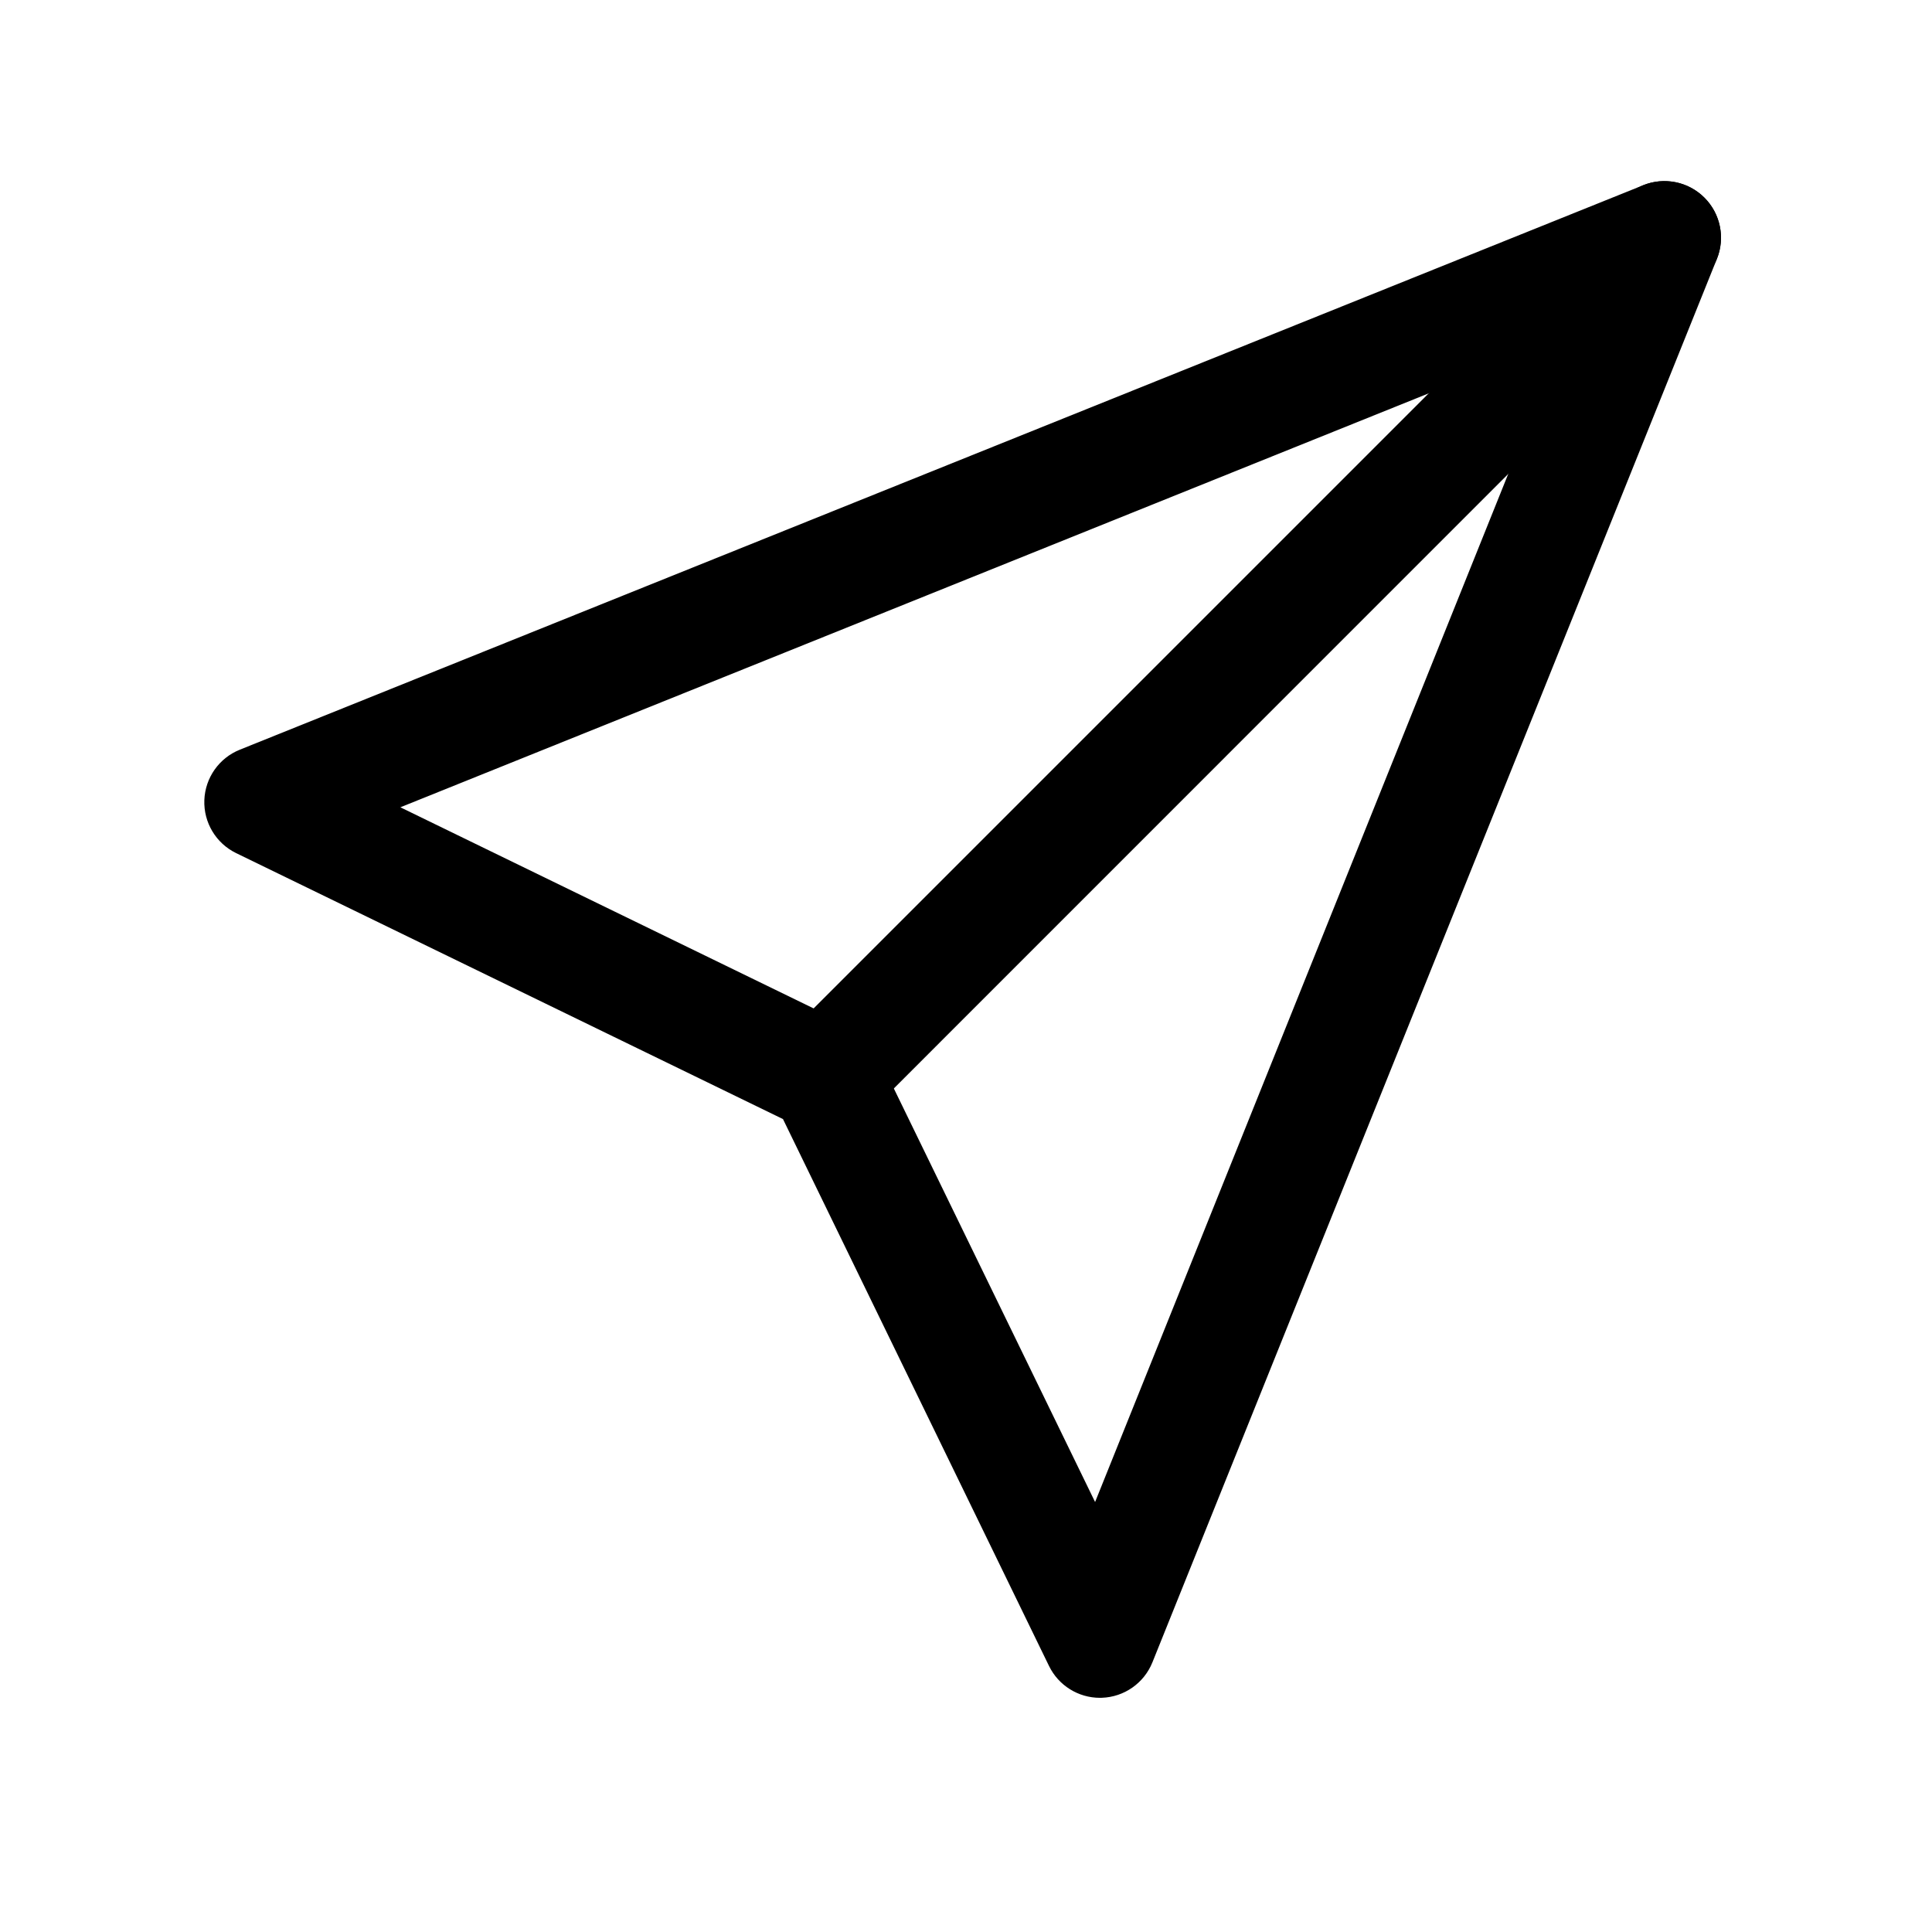
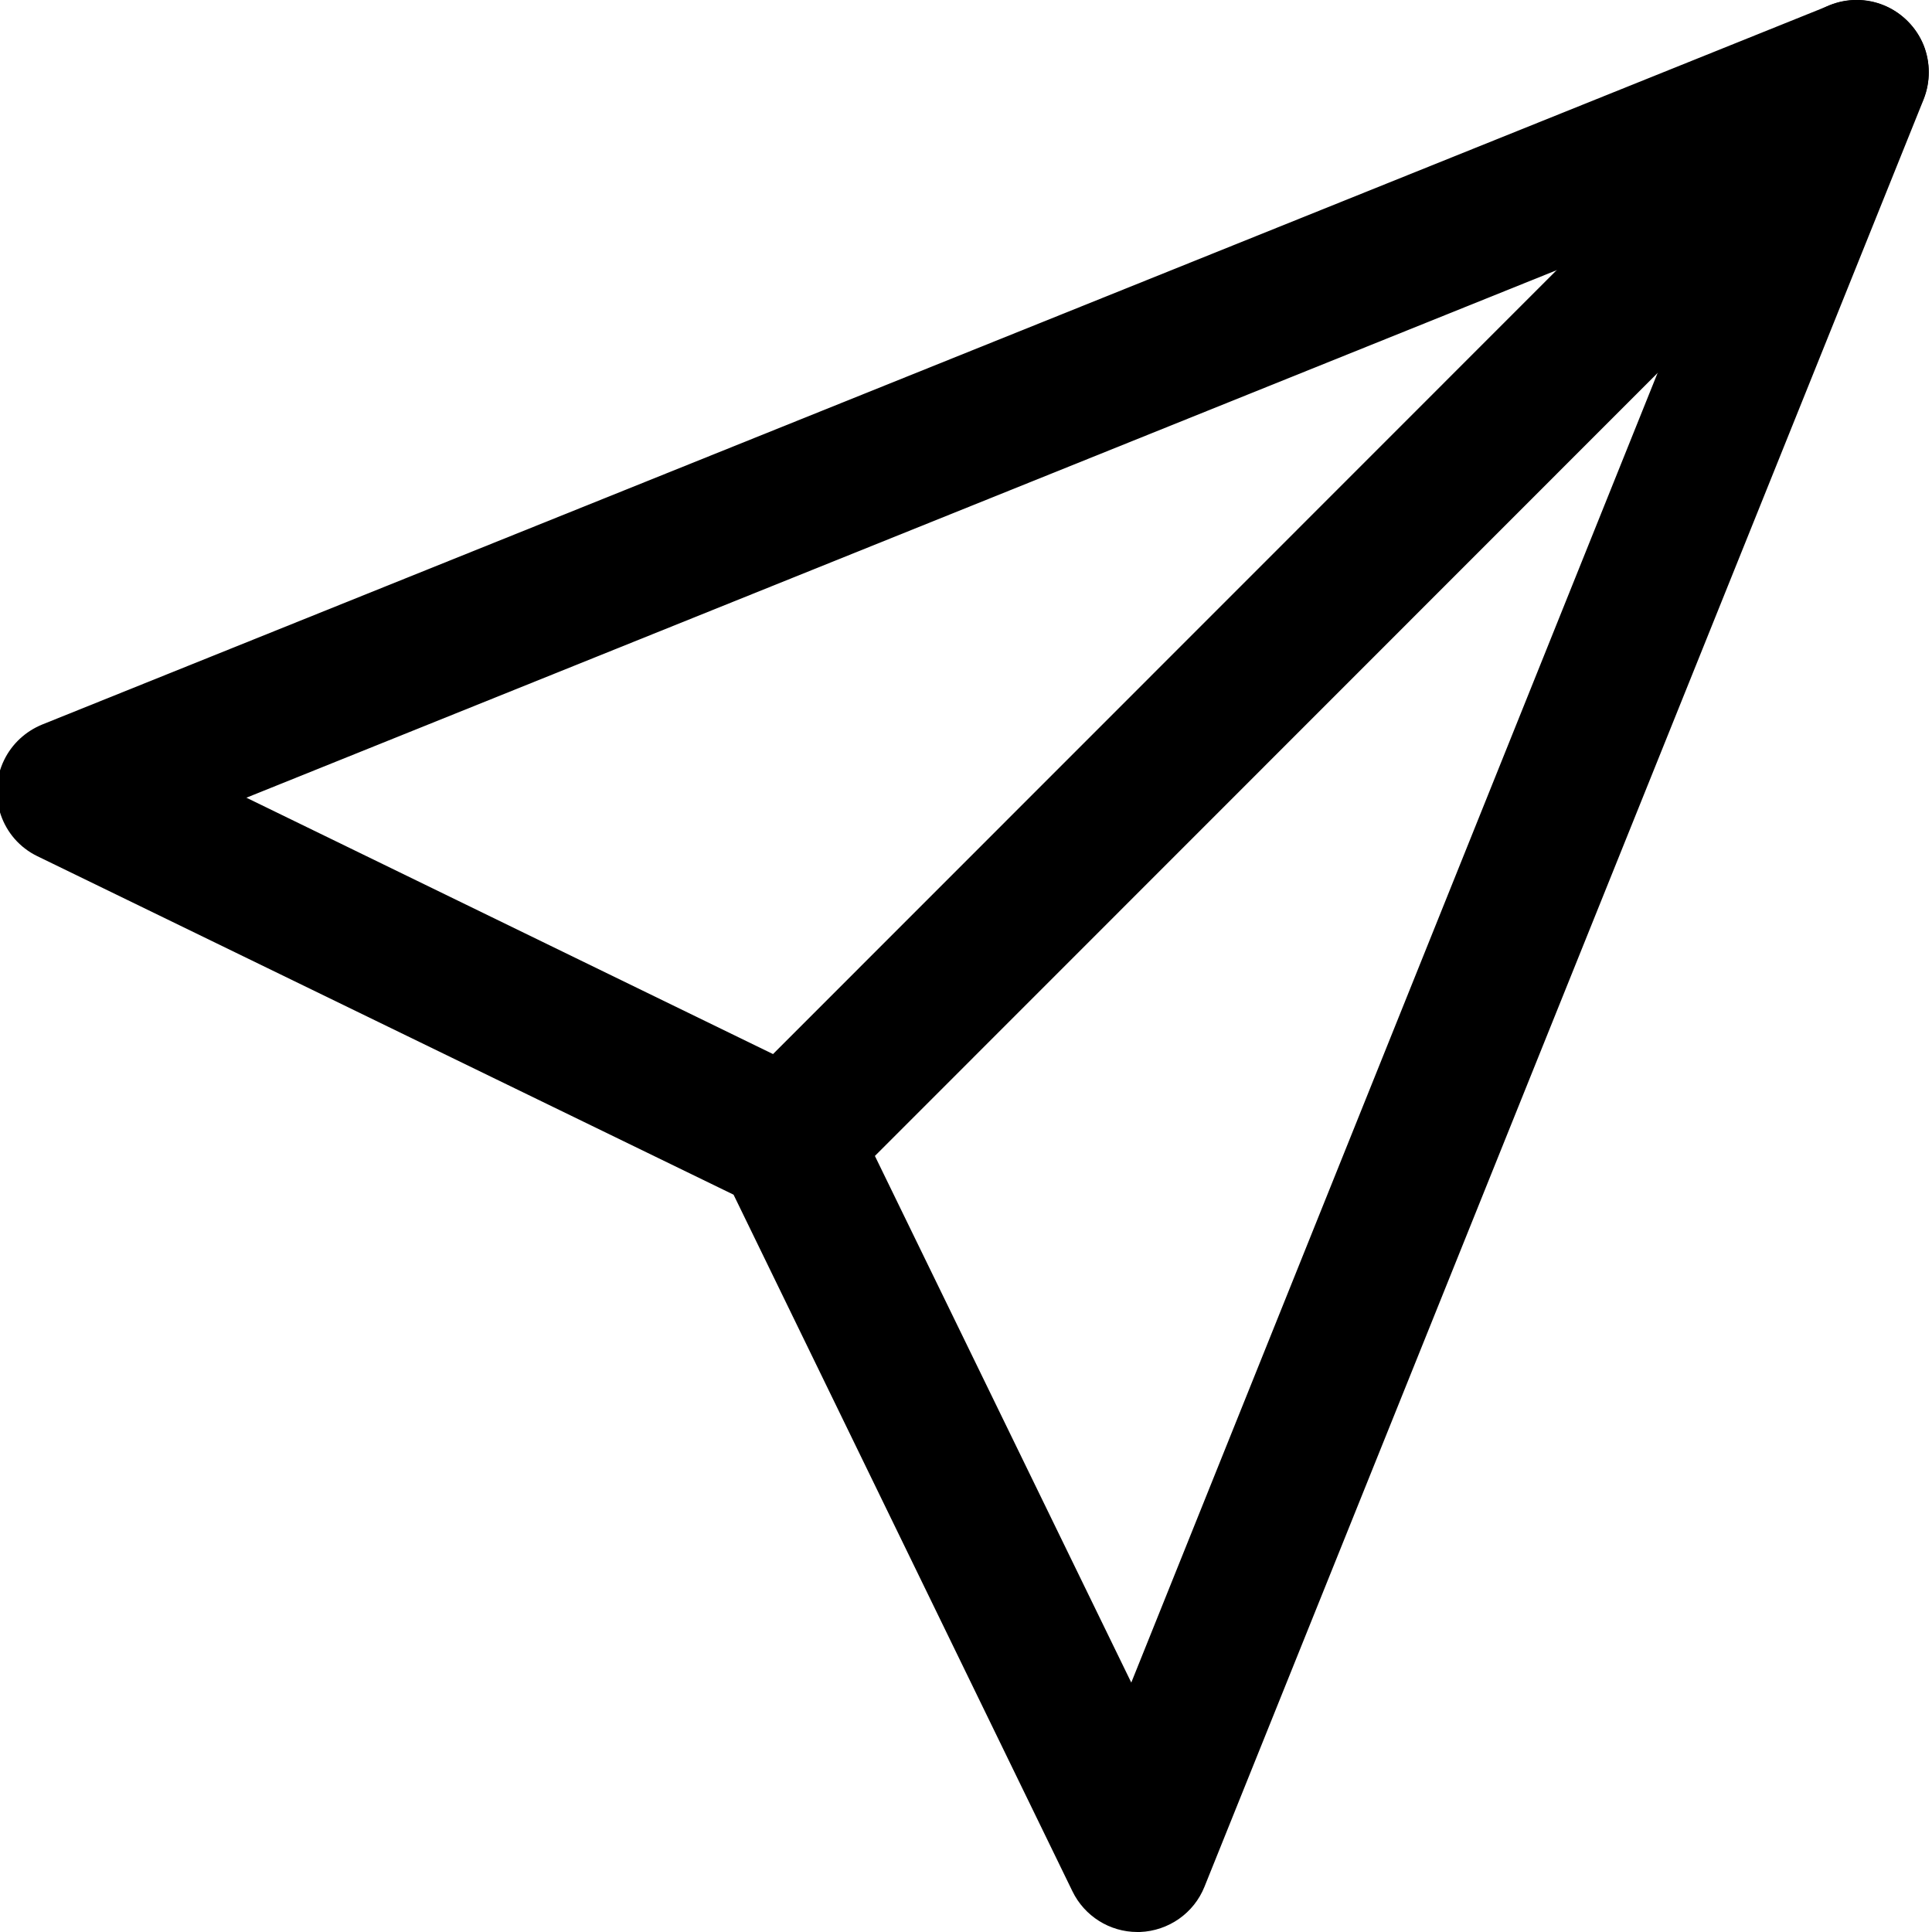
- <svg xmlns="http://www.w3.org/2000/svg" viewBox="0 0 512 512">
-   <g data-name="1" id="_1">
-     <path d="M291.48,449.94A15,15,0,0,1,278,441.5L207.5,296.57,62.57,226.08a15,15,0,0,1,1-27.41L435.48,49.08A15,15,0,0,1,455,68.6L305.4,440.54A15,15,0,0,1,292,449.93Zm-185.38-236,119.18,58a15,15,0,0,1,6.93,6.93l58,119.18L414,90Z" />
-     <path d="M218.72,300.35a15,15,0,0,1-10.6-25.61L430.47,52.39a15,15,0,1,1,21.21,21.22L229.33,296A15,15,0,0,1,218.72,300.35Z" />
+ <svg xmlns="http://www.w3.org/2000/svg" version="1.1" id="Layer_1" x="0px" y="0px" viewBox="0 0 512 512" style="enable-background:new 0 0 512 512;" xml:space="preserve">
+   <g id="_1">
+     <path d="M301.4,512c-7.3,0-14-4.2-17.2-10.8l-89.8-184.6L9.9,226.9c-9.5-4.6-13.4-16.1-8.8-25.5c2.1-4.3,5.7-7.6,10.1-9.4   L484.9,1.4c9.8-3.9,20.9,0.8,24.9,10.6c1.8,4.6,1.8,9.7,0,14.3L319.2,500c-2.8,7-9.5,11.7-17.1,12L301.4,512z M65.3,211.4   l151.8,73.9c3.8,1.9,7,5,8.8,8.8l73.9,151.8L457.5,53.5L65.3,211.4z" />
+     <path d="M208.8,321.5c-10.6,0-19.1-8.6-19.1-19.1c0-5.1,2-9.9,5.6-13.5L478.5,5.6c7.5-7.5,19.6-7.5,27,0c7.5,7.5,7.5,19.6,0,27l0,0   L222.3,315.9C218.7,319.5,213.8,321.5,208.8,321.5z" />
  </g>
</svg>
